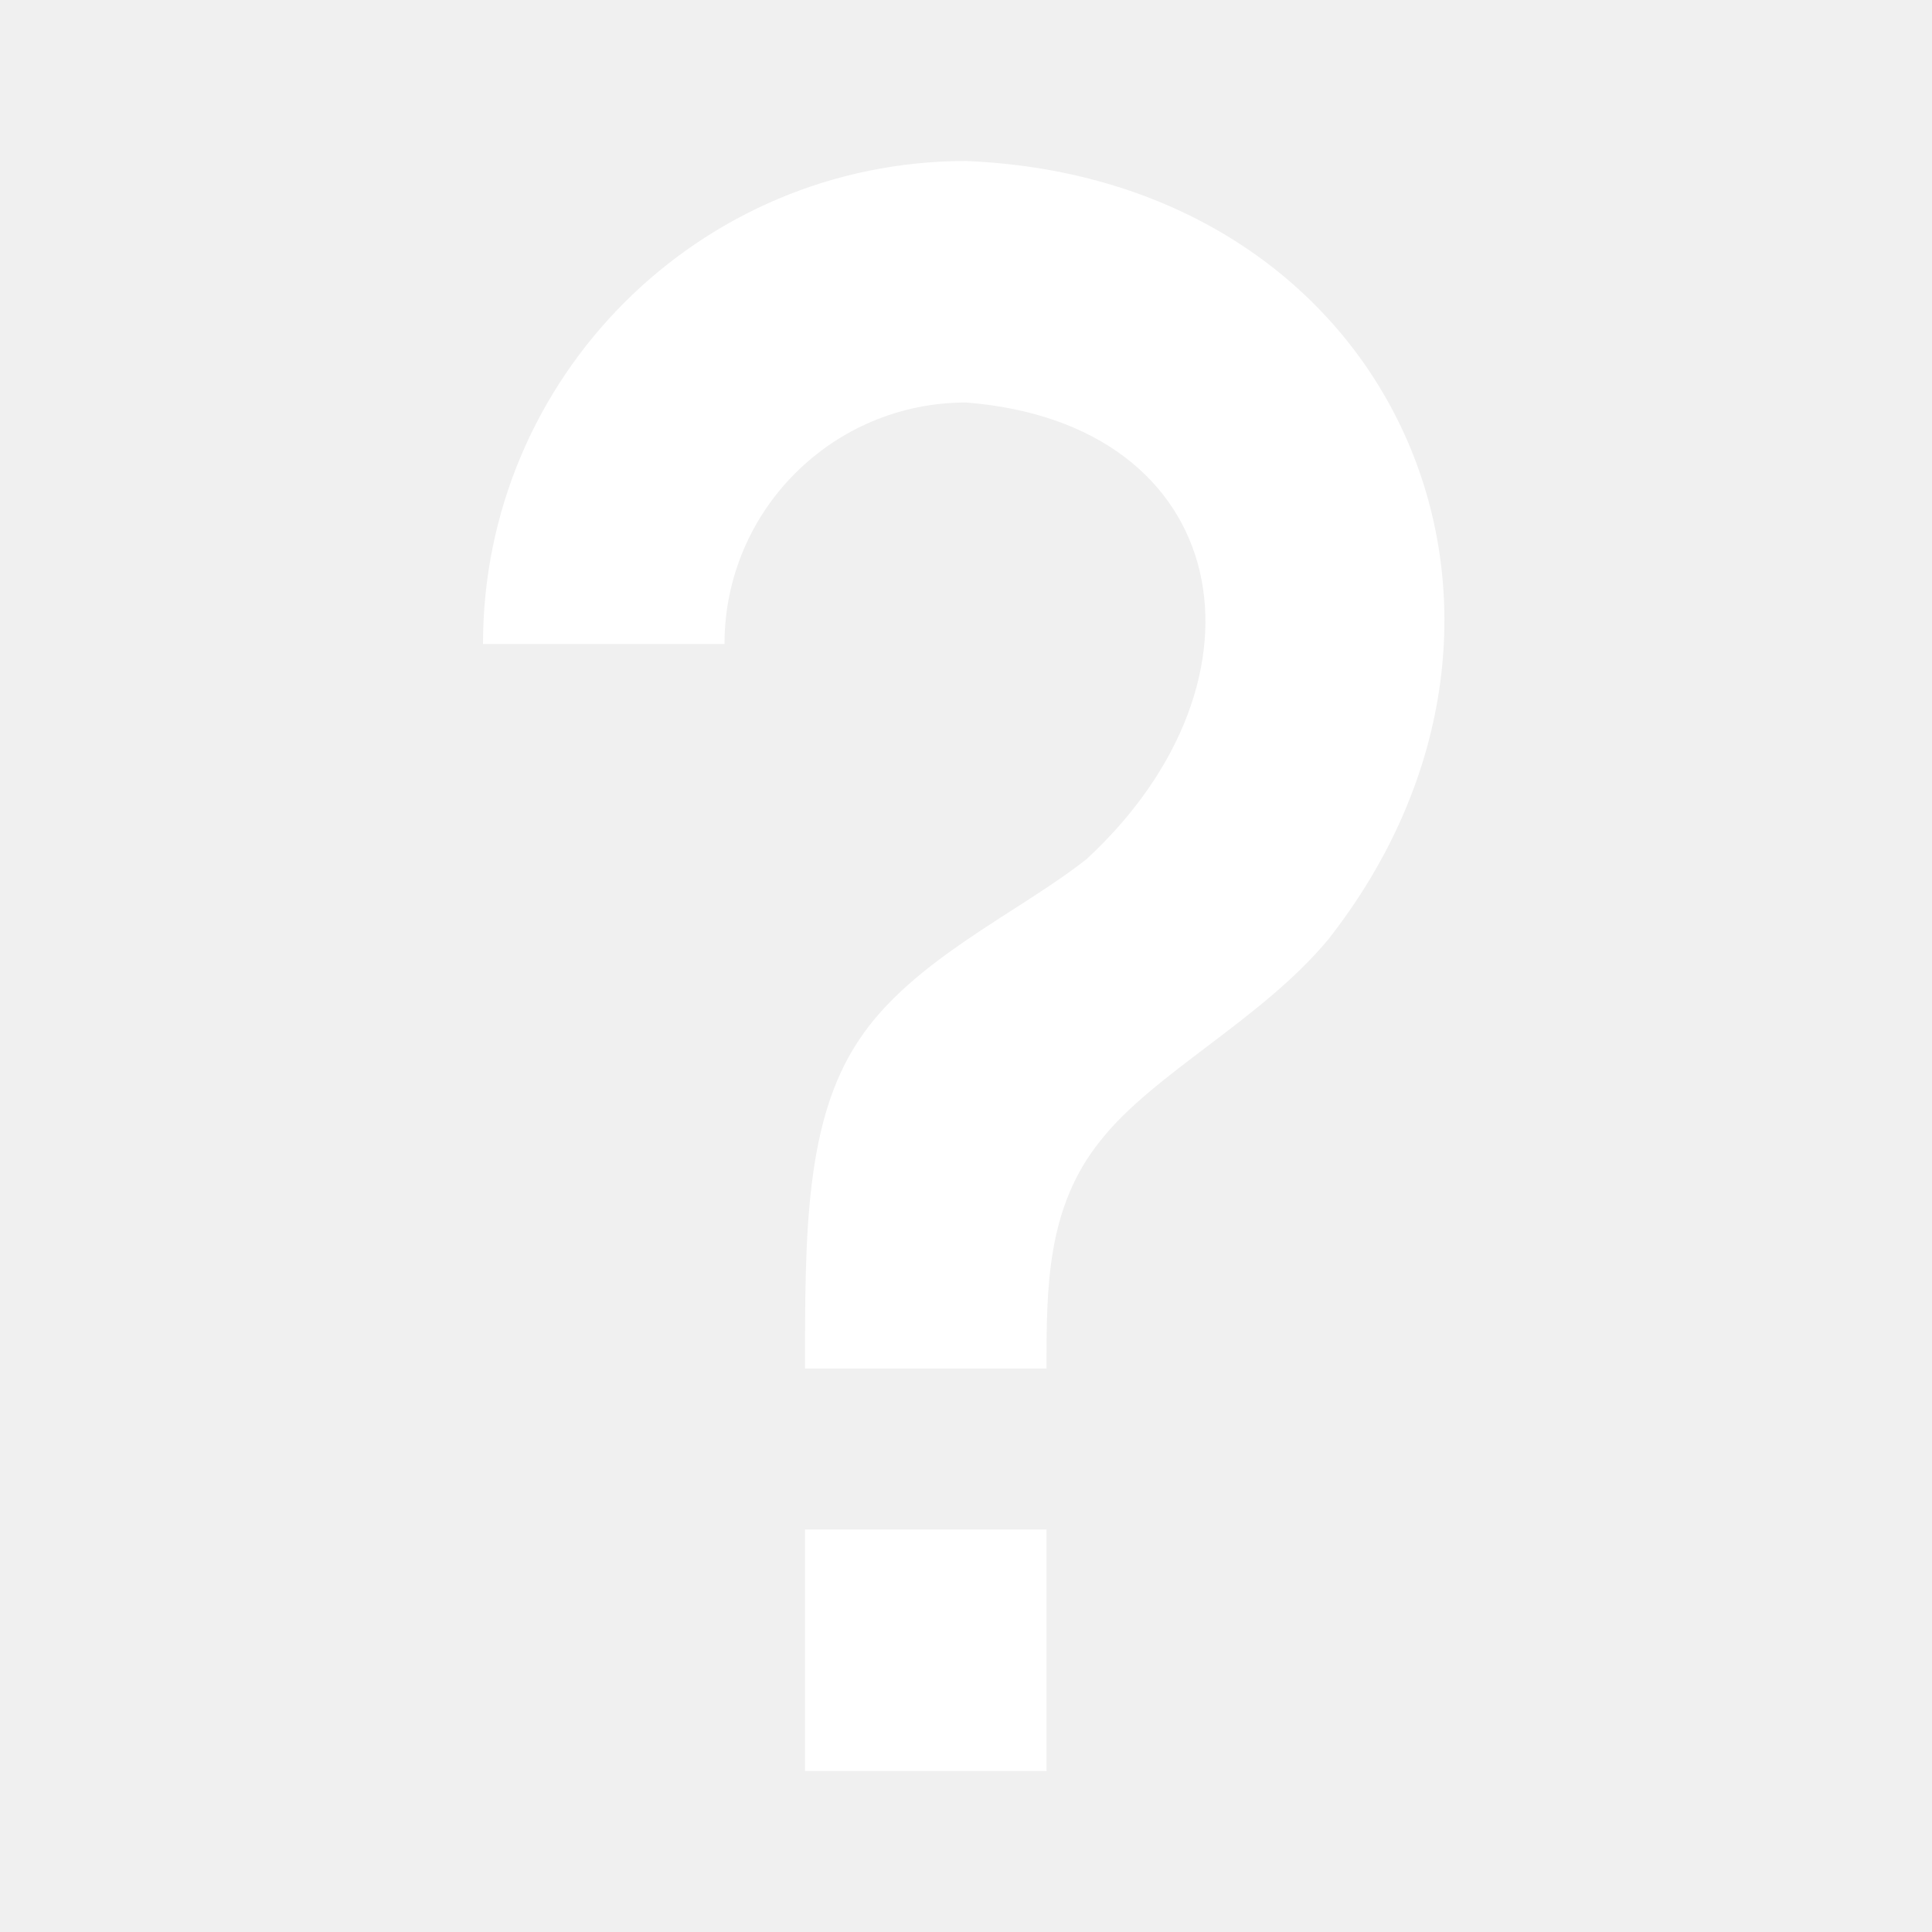
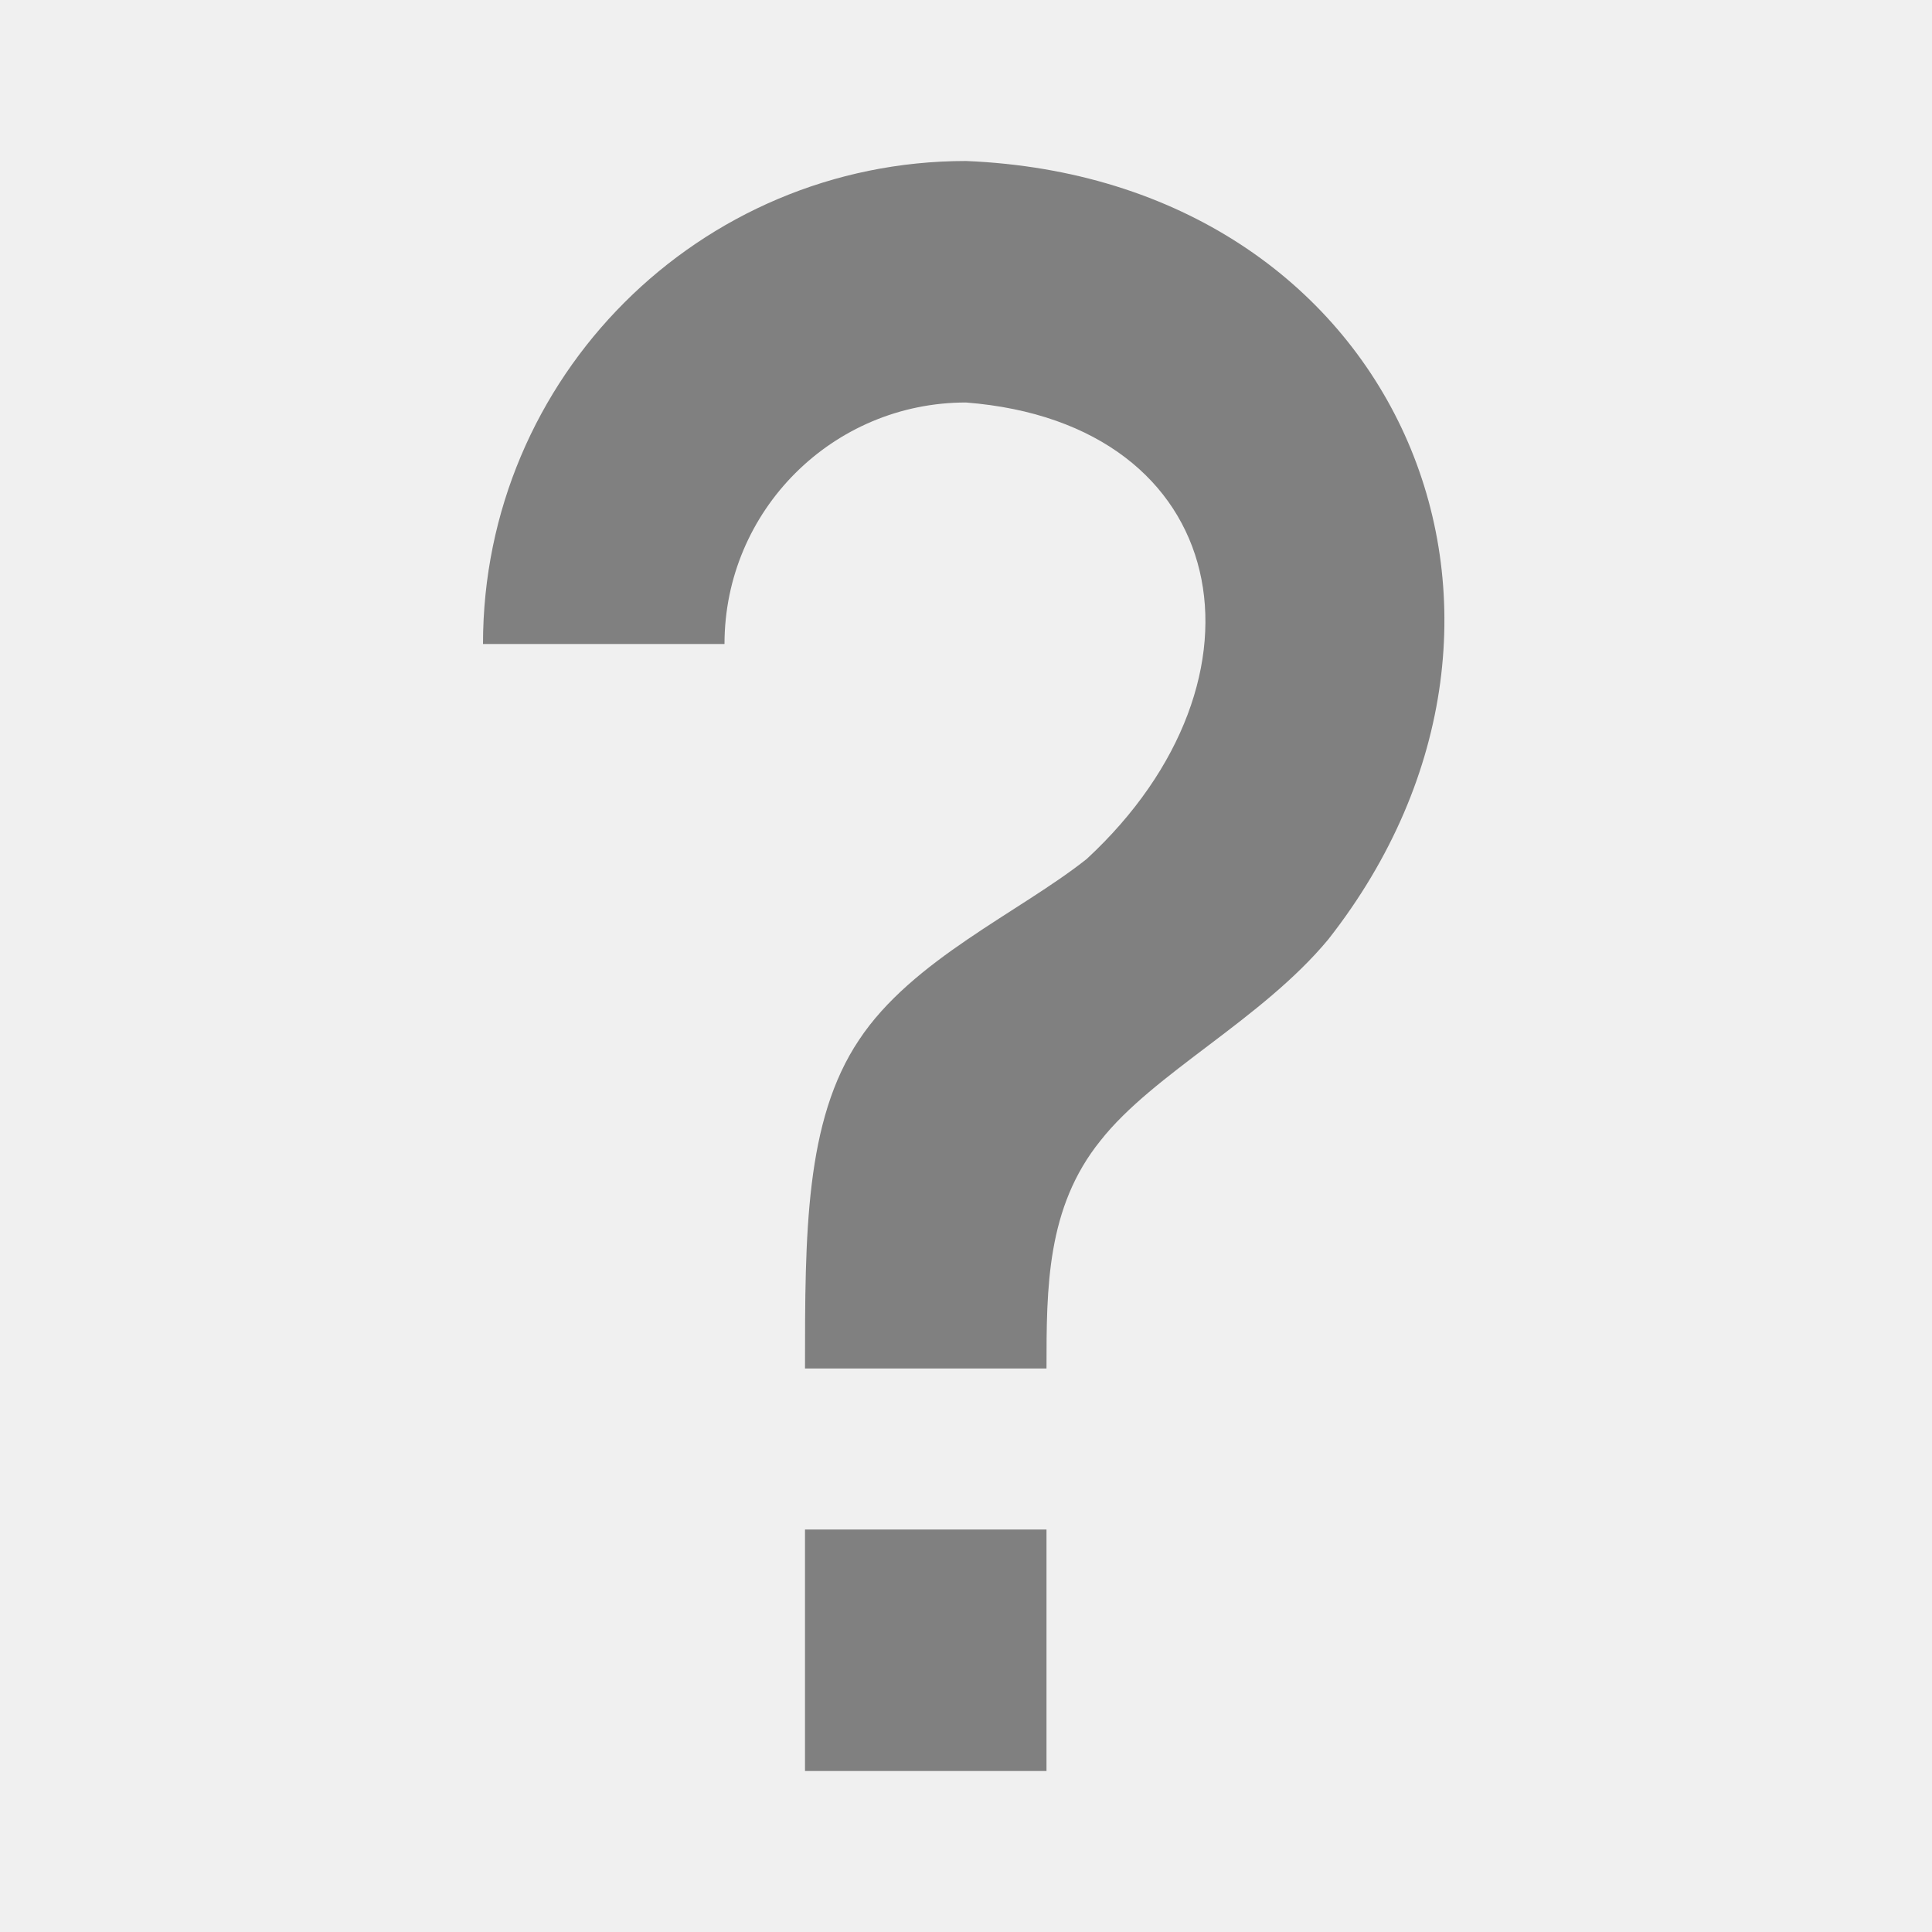
<svg xmlns="http://www.w3.org/2000/svg" version="1.1" width="24" height="24" viewBox="0 0 24 24">
-   <path fill="white" d="M10,19H13V22H10V19M12,2C17.35,2.22 19.68,7.62 16.5,11.67C15.67,12.67 14.33,13.33 13.67,14.17C13,15 13,16 13,17H10C10,15.33 10,13.92 10.67,12.92C11.33,11.92 12.67,11.33 13.5,10.67C15.92,8.43 15.32,5.26 12,5A3,3 0 0,0 9,8H6A6,6 0 0,1 12,2Z" />
+   <path fill="gray" d="M10,19H13V22H10V19M12,2C17.35,2.22 19.68,7.62 16.5,11.67C15.67,12.67 14.33,13.33 13.67,14.17C13,15 13,16 13,17H10C10,15.33 10,13.92 10.67,12.92C11.33,11.92 12.67,11.33 13.5,10.67C15.92,8.43 15.32,5.26 12,5A3,3 0 0,0 9,8H6A6,6 0 0,1 12,2Z" />
</svg>
